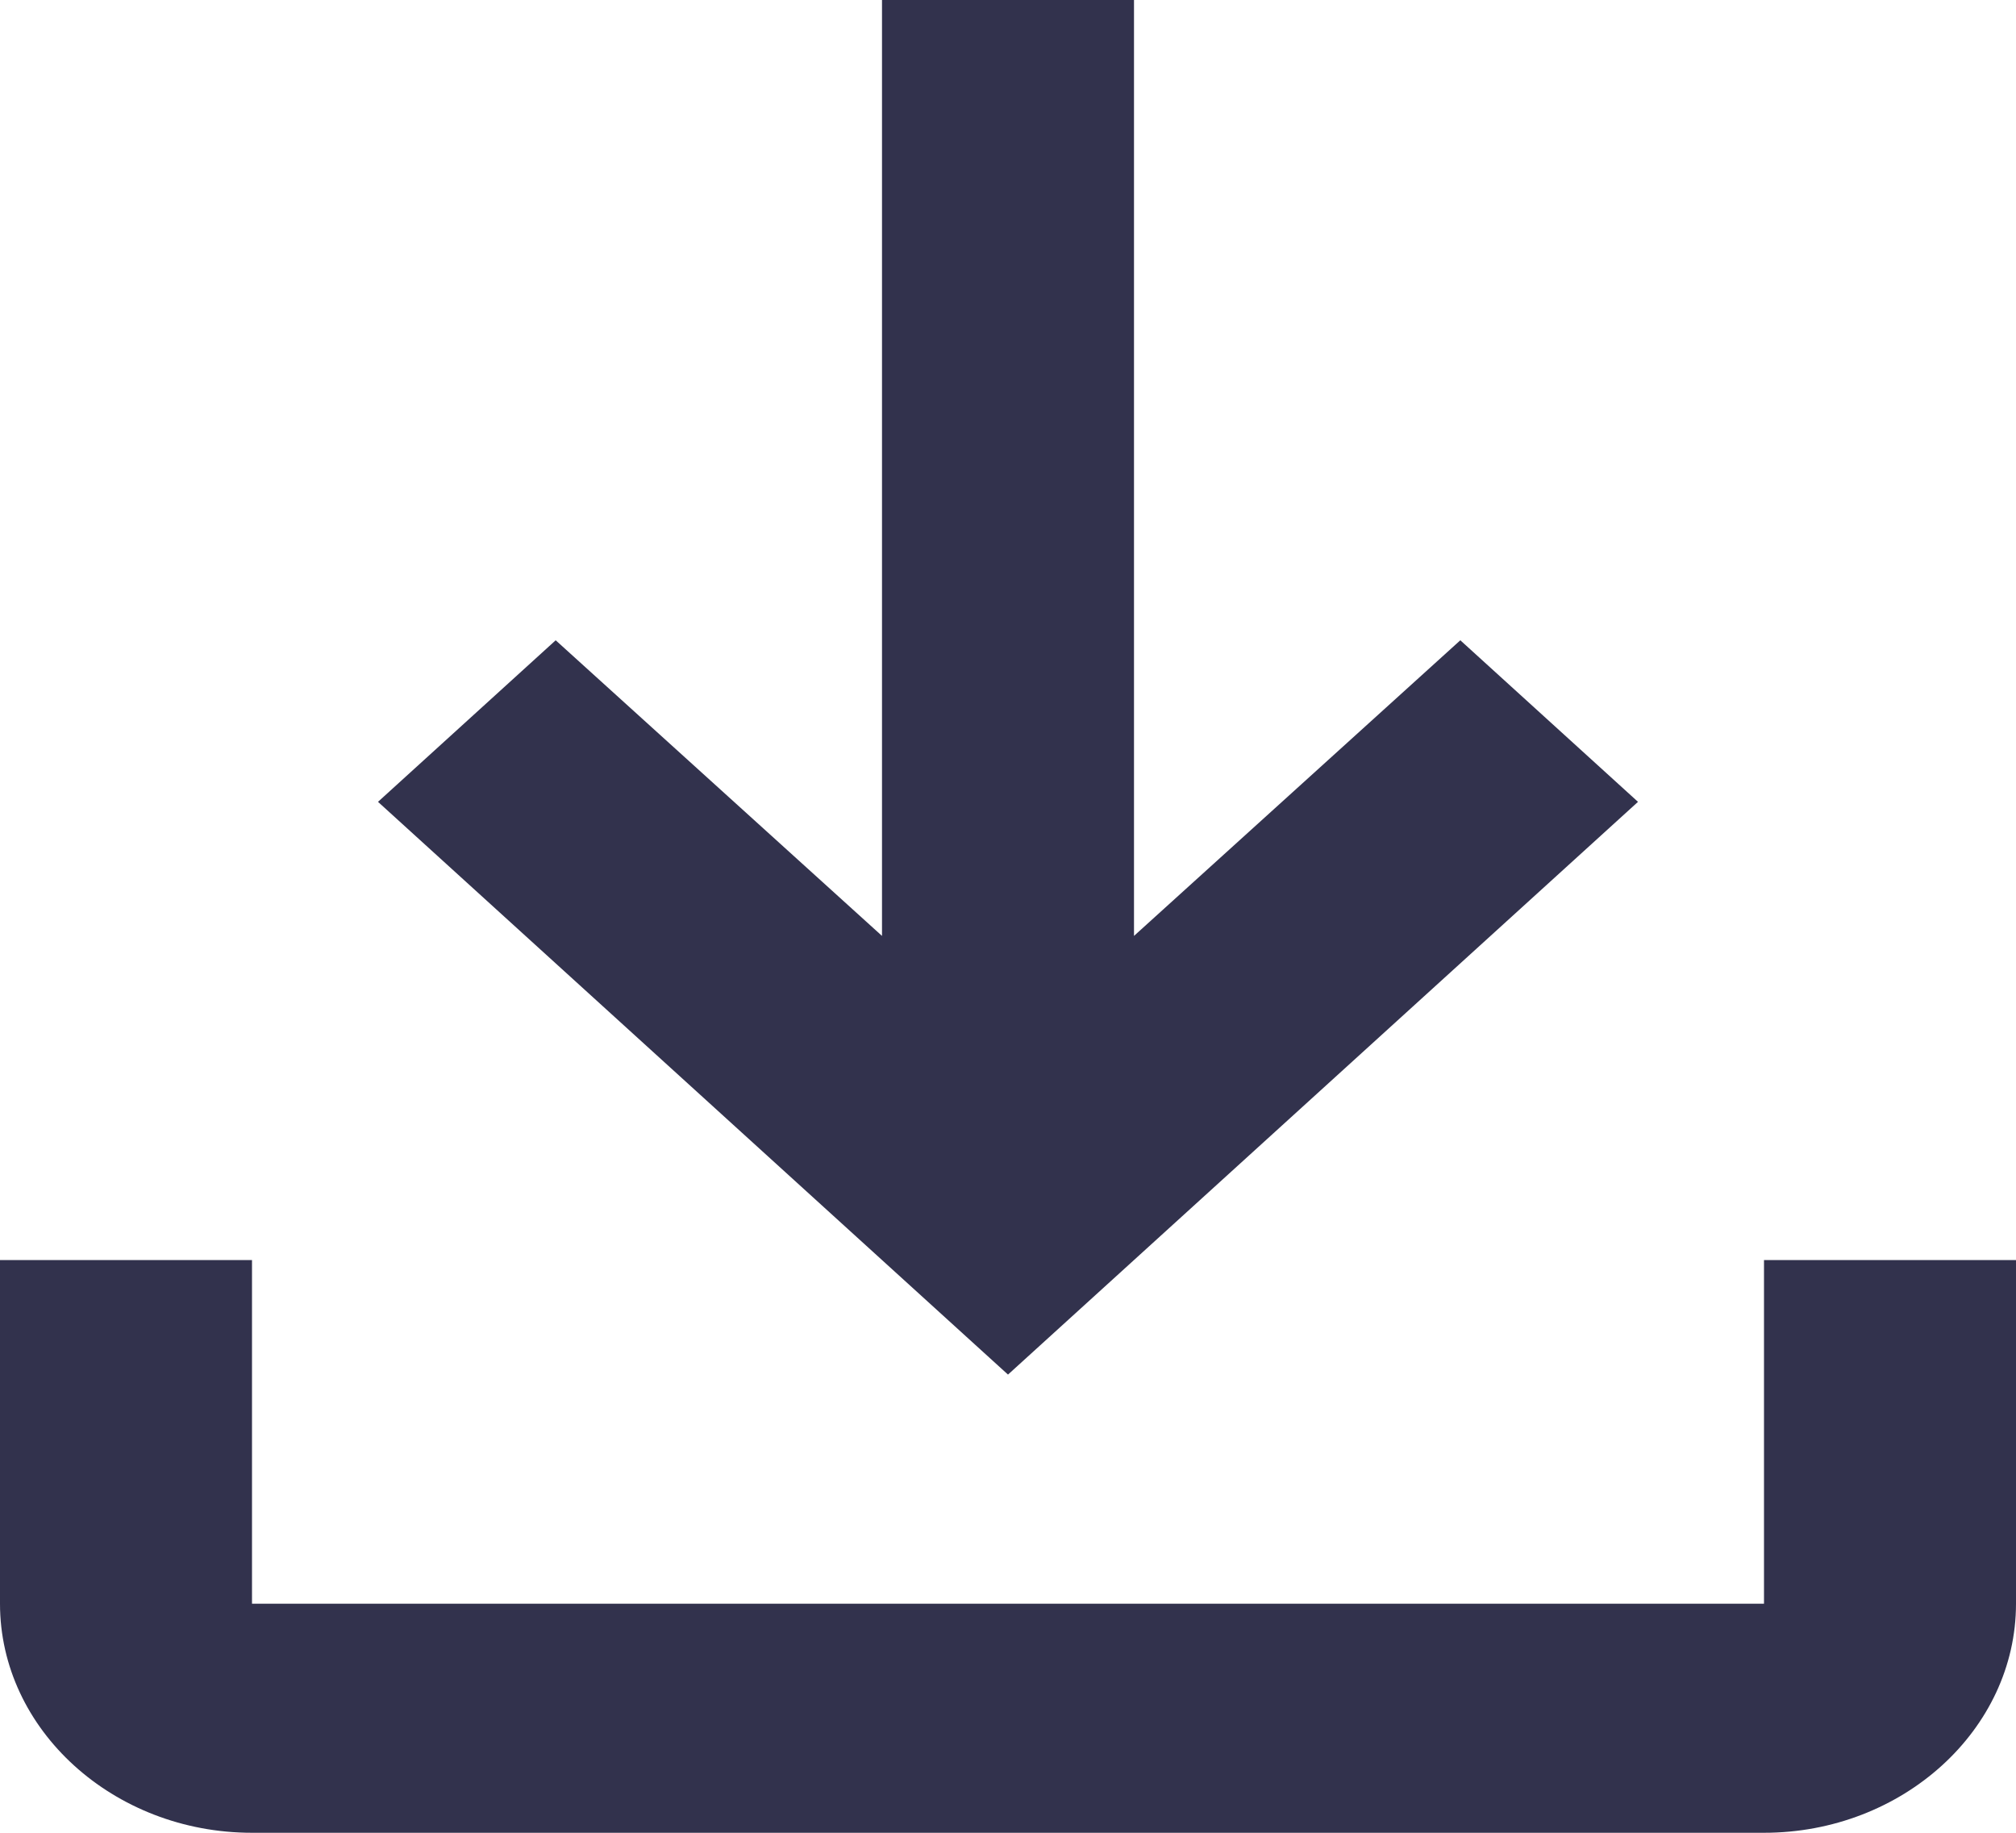
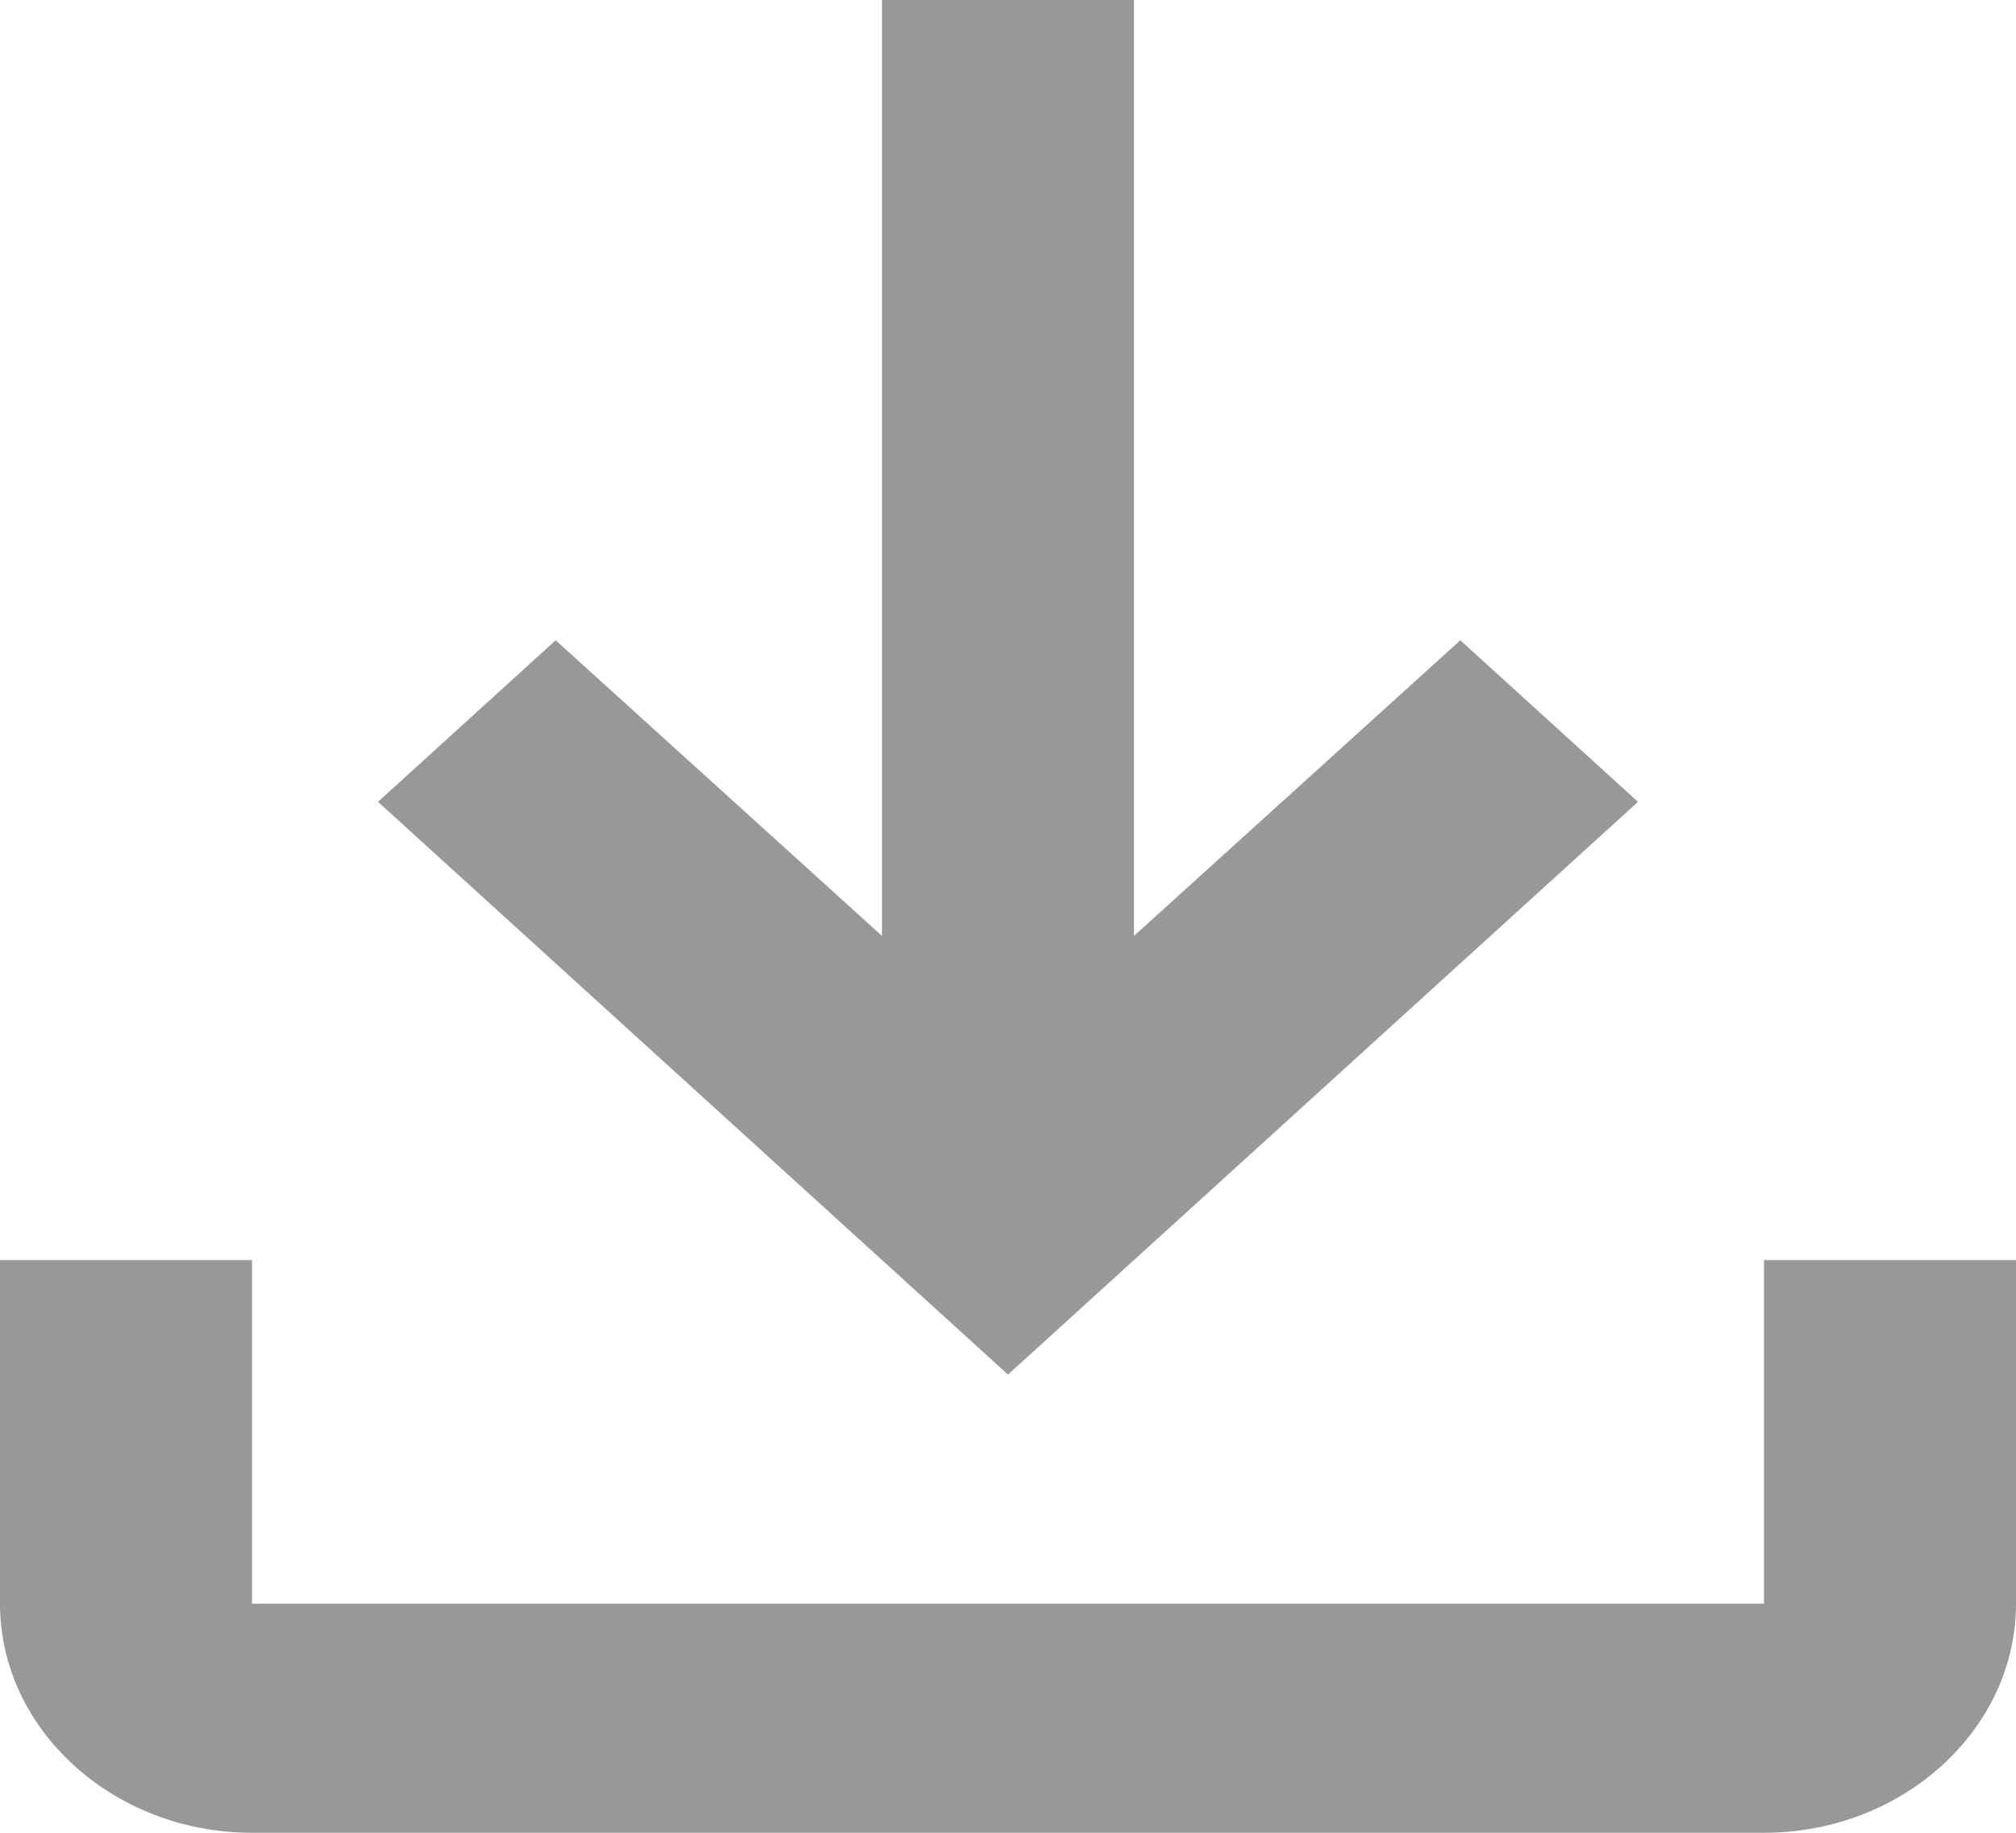
<svg xmlns="http://www.w3.org/2000/svg" width="22" height="20" viewBox="0 0 22 20" fill="none">
-   <path d="M19.25 13.75V17.5H2.75V13.75H0V17.5C0 18.875 1.238 20 2.75 20H19.25C20.762 20 22 18.875 22 17.5V13.75H19.25ZM17.875 8.75L15.936 6.987L12.375 10.213V0H9.625V10.213L6.064 6.987L4.125 8.75L11 15L17.875 8.75Z" fill="#32324D" />
+   <path d="M19.25 13.75V17.5H2.75V13.75H0V17.5C0 18.875 1.238 20 2.75 20H19.25C20.762 20 22 18.875 22 17.5V13.75H19.25ZM17.875 8.75L15.936 6.987L12.375 10.213V0H9.625V10.213L6.064 6.987L4.125 8.75L11 15L17.875 8.75Z" fill="#989898" />
</svg>
